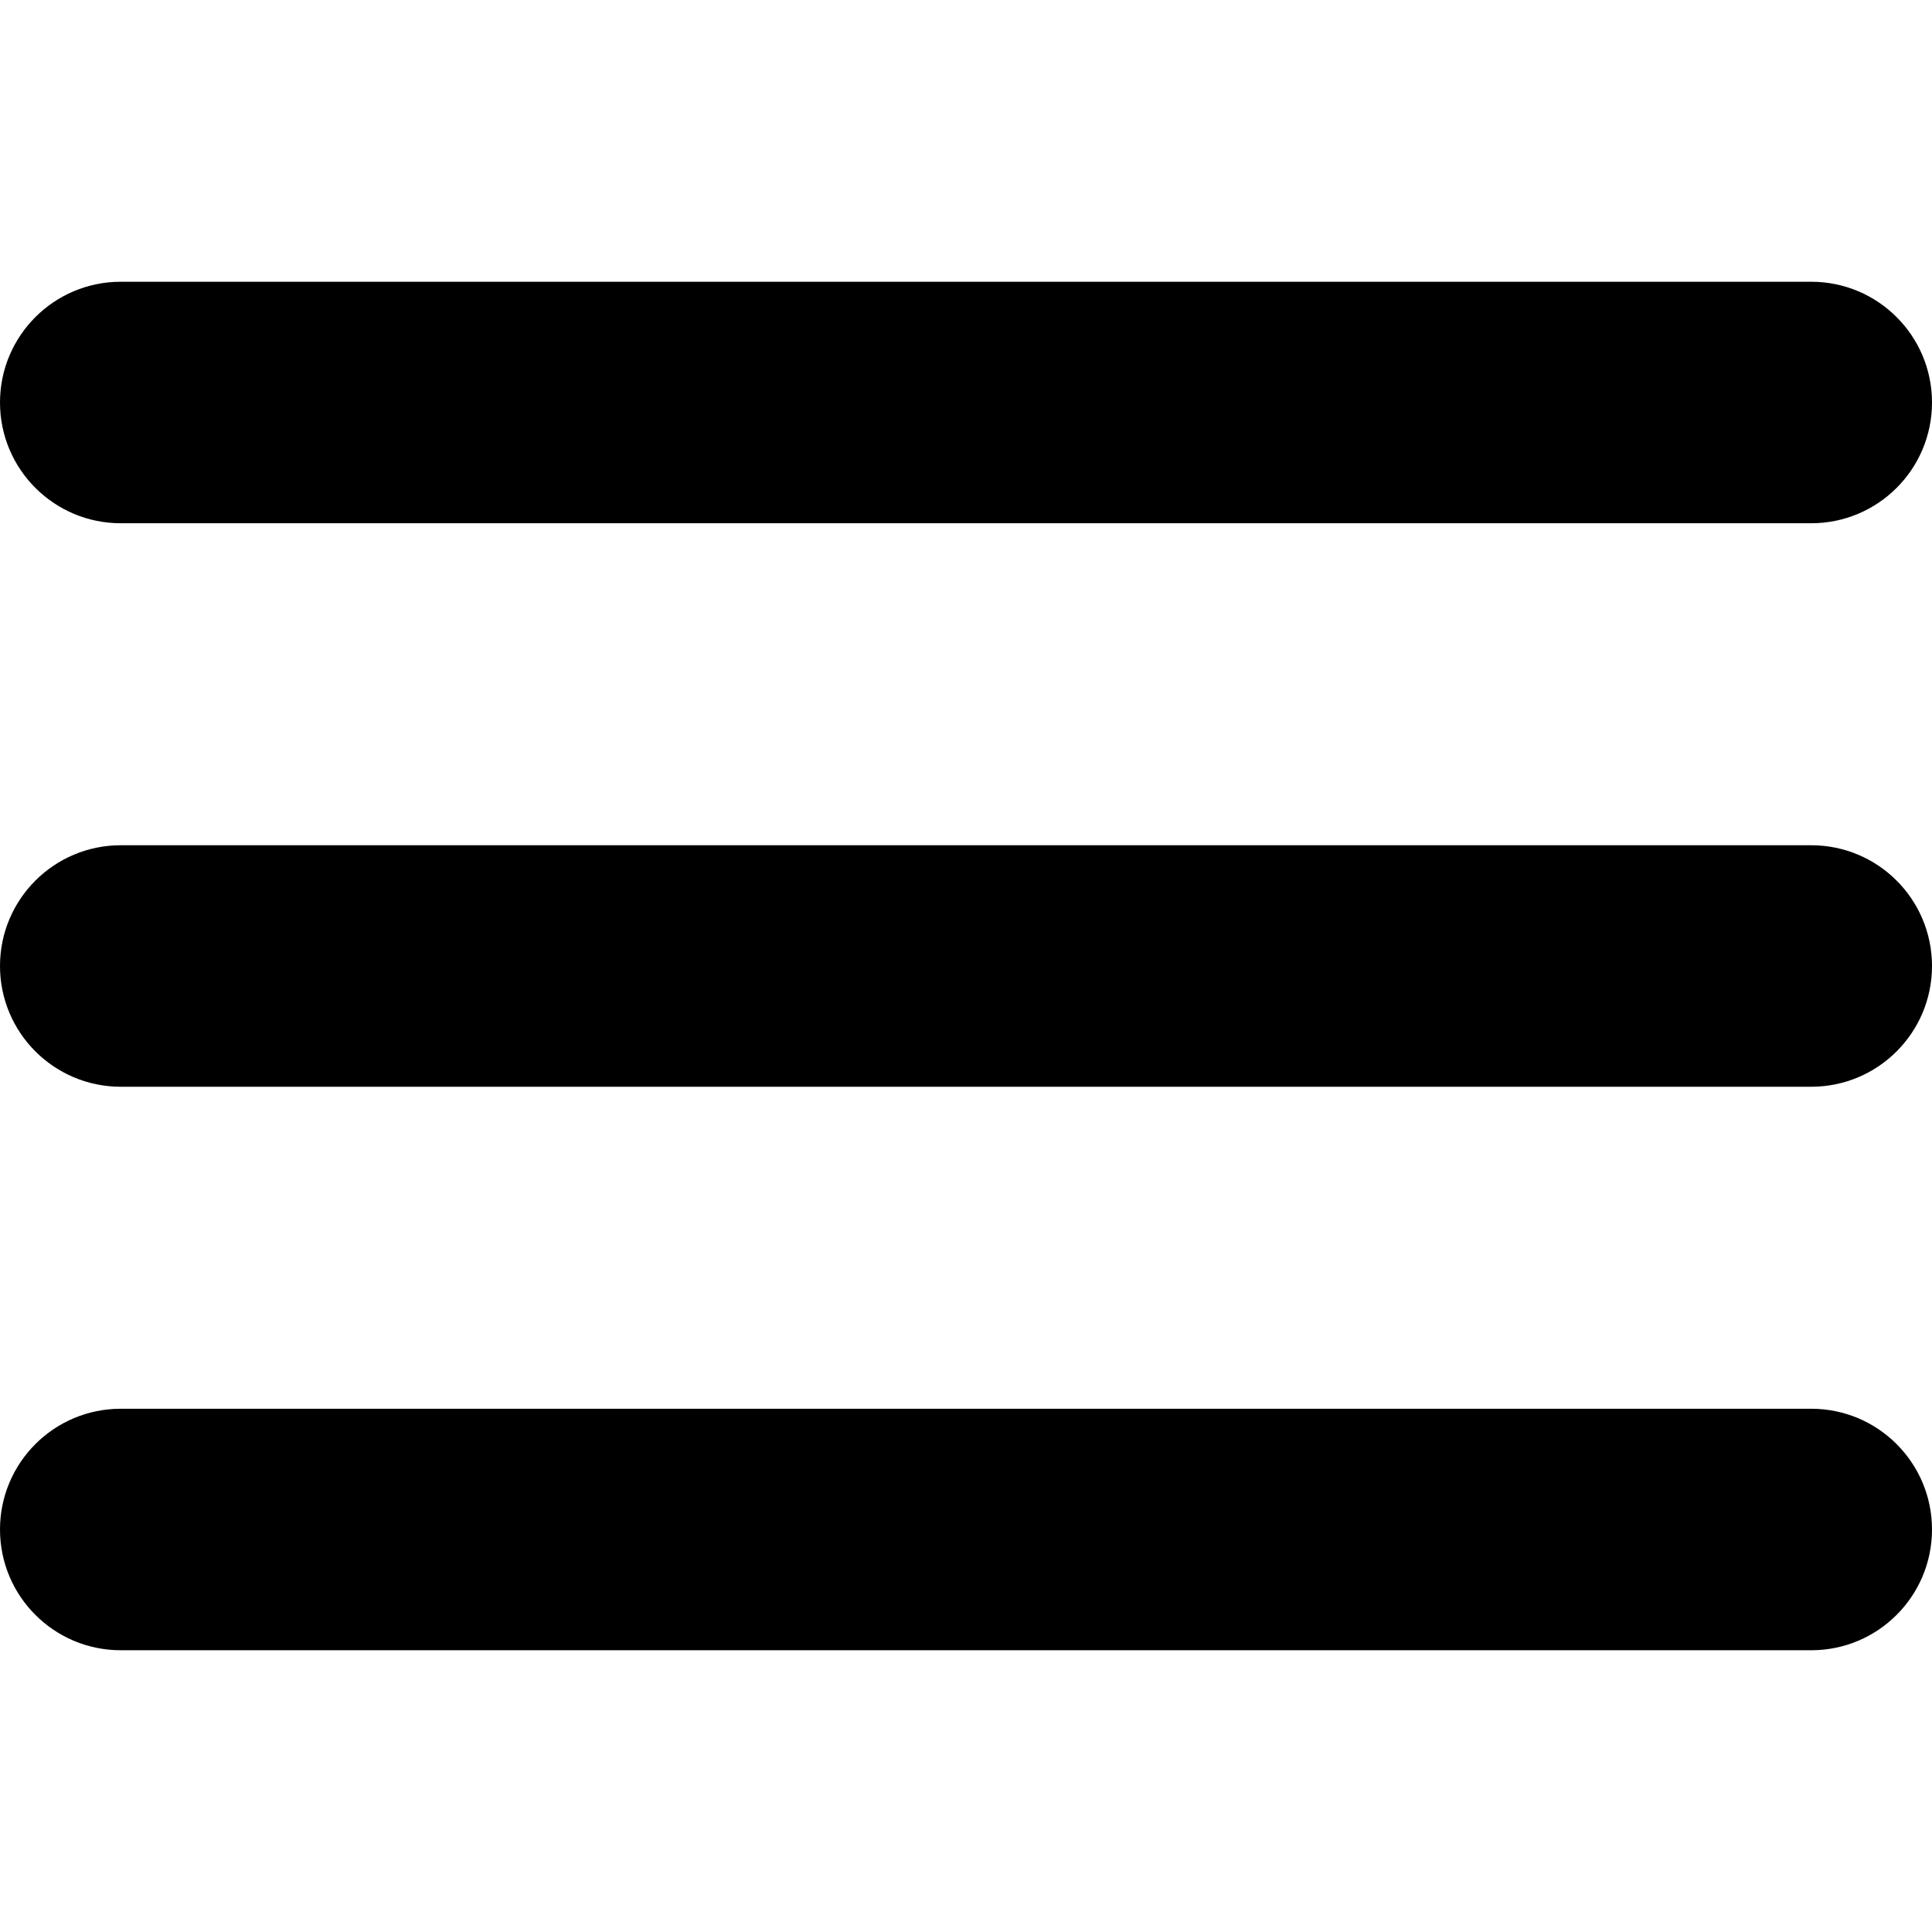
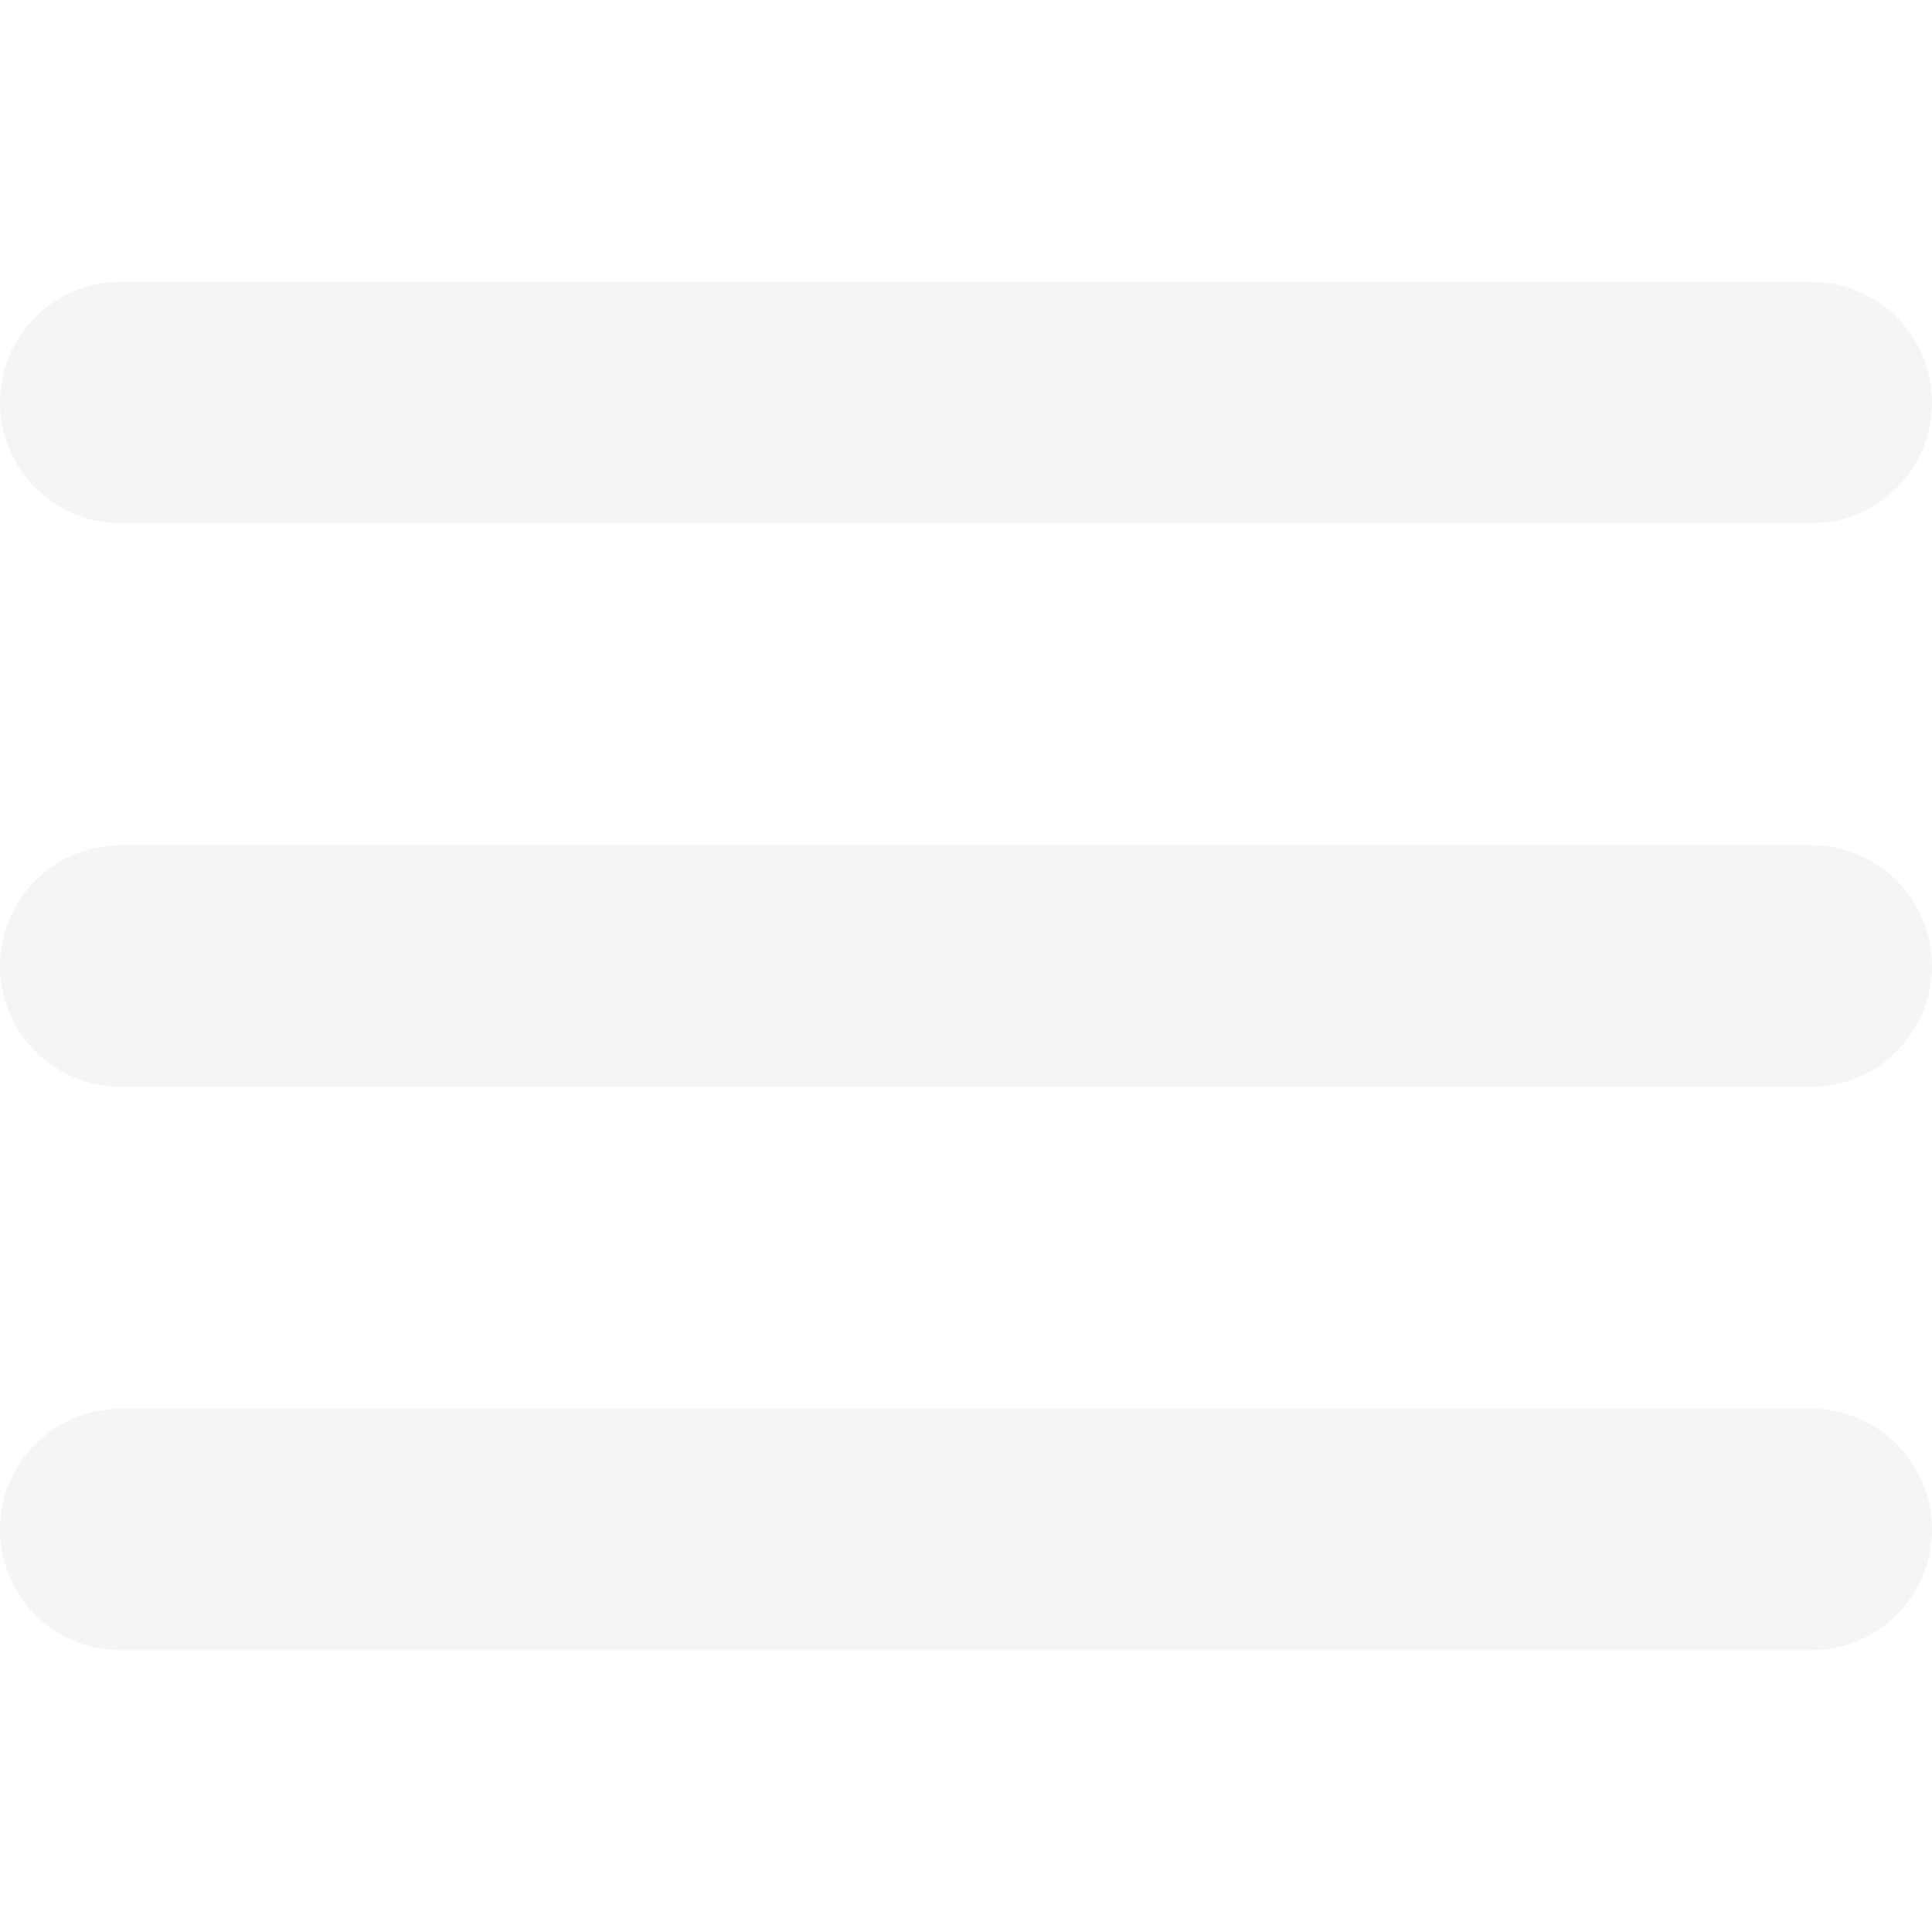
- <svg xmlns="http://www.w3.org/2000/svg" version="1.1" id="Capa_1" x="0px" y="0px" viewBox="0 0 512 512" style="enable-background:new 0 0 512 512;" xml:space="preserve" width="512" height="512">
+ <svg xmlns="http://www.w3.org/2000/svg" version="1.1" id="Capa_1" x="0px" y="0px" viewBox="0 0 512 512" style="enable-background:new 0 0 512 512;" xml:space="preserve" width="512" height="512" fill="#f5f5f5">
  <g>
    <path d="M480,224H32c-17.673,0-32,14.327-32,32s14.327,32,32,32h448c17.673,0,32-14.327,32-32S497.673,224,480,224z" />
    <path d="M32,138.667h448c17.673,0,32-14.327,32-32s-14.327-32-32-32H32c-17.673,0-32,14.327-32,32S14.327,138.667,32,138.667z" />
    <path d="M480,373.333H32c-17.673,0-32,14.327-32,32s14.327,32,32,32h448c17.673,0,32-14.327,32-32S497.673,373.333,480,373.333z" />
  </g>
</svg>
